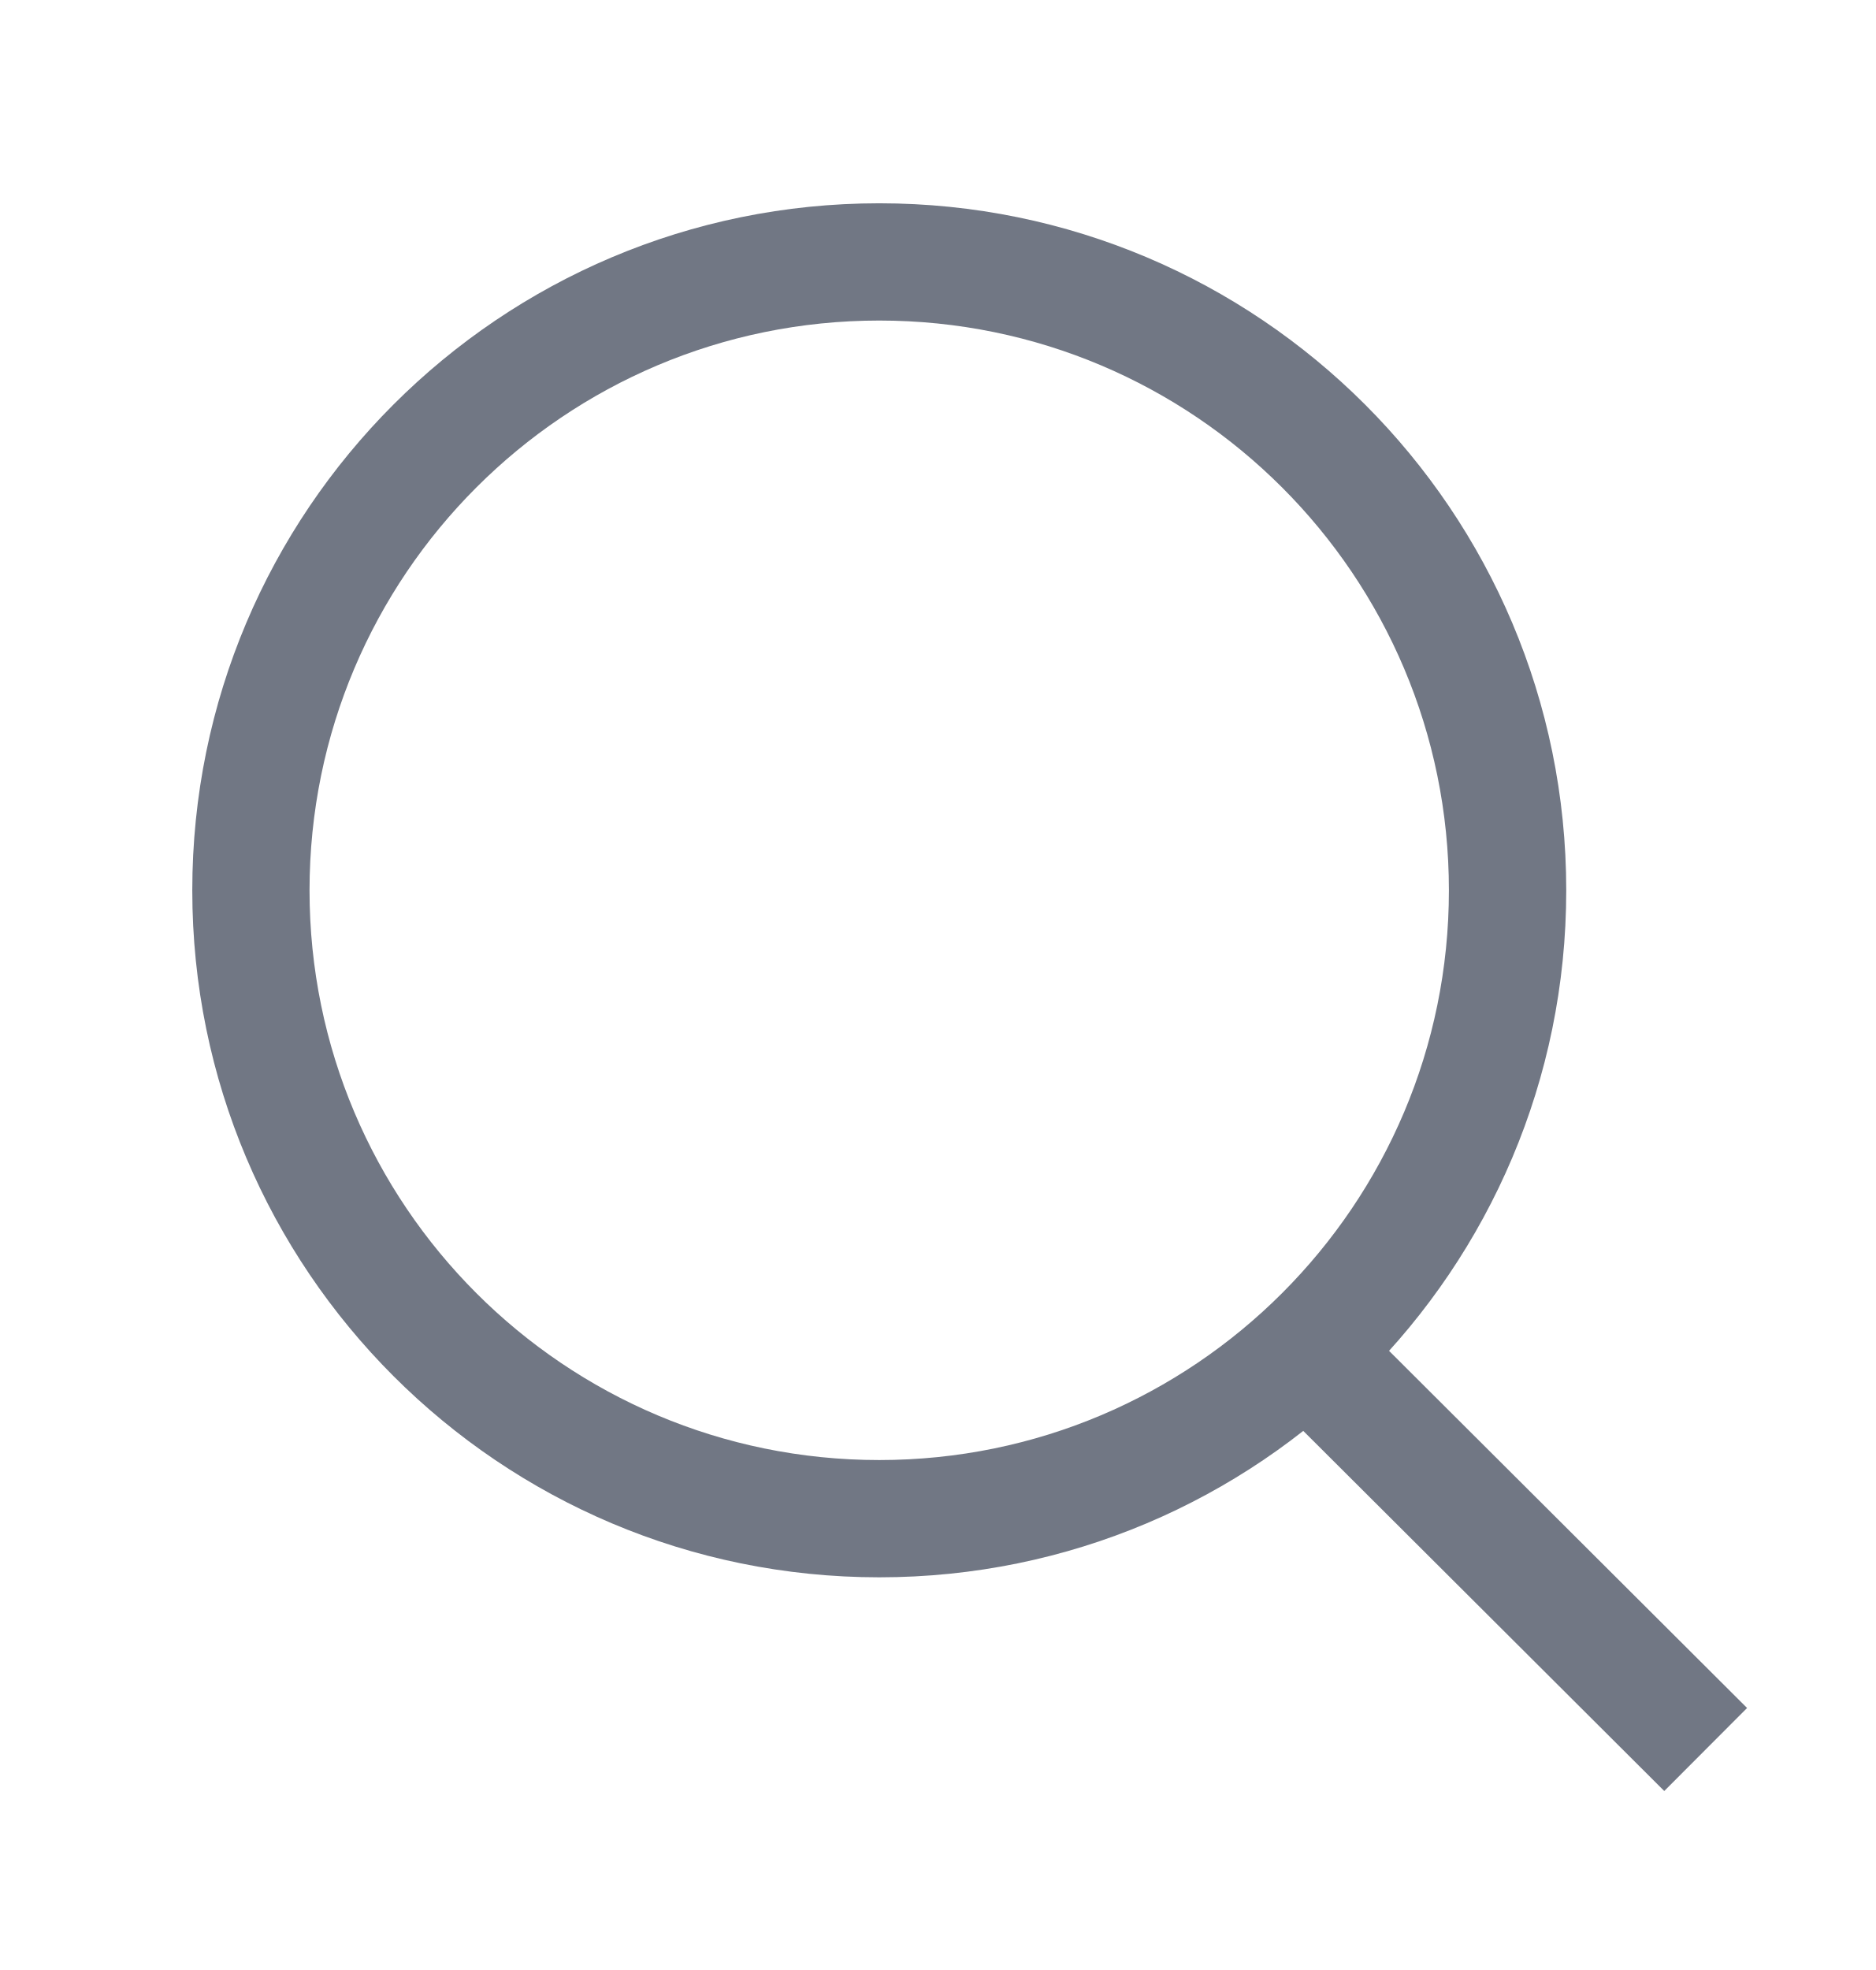
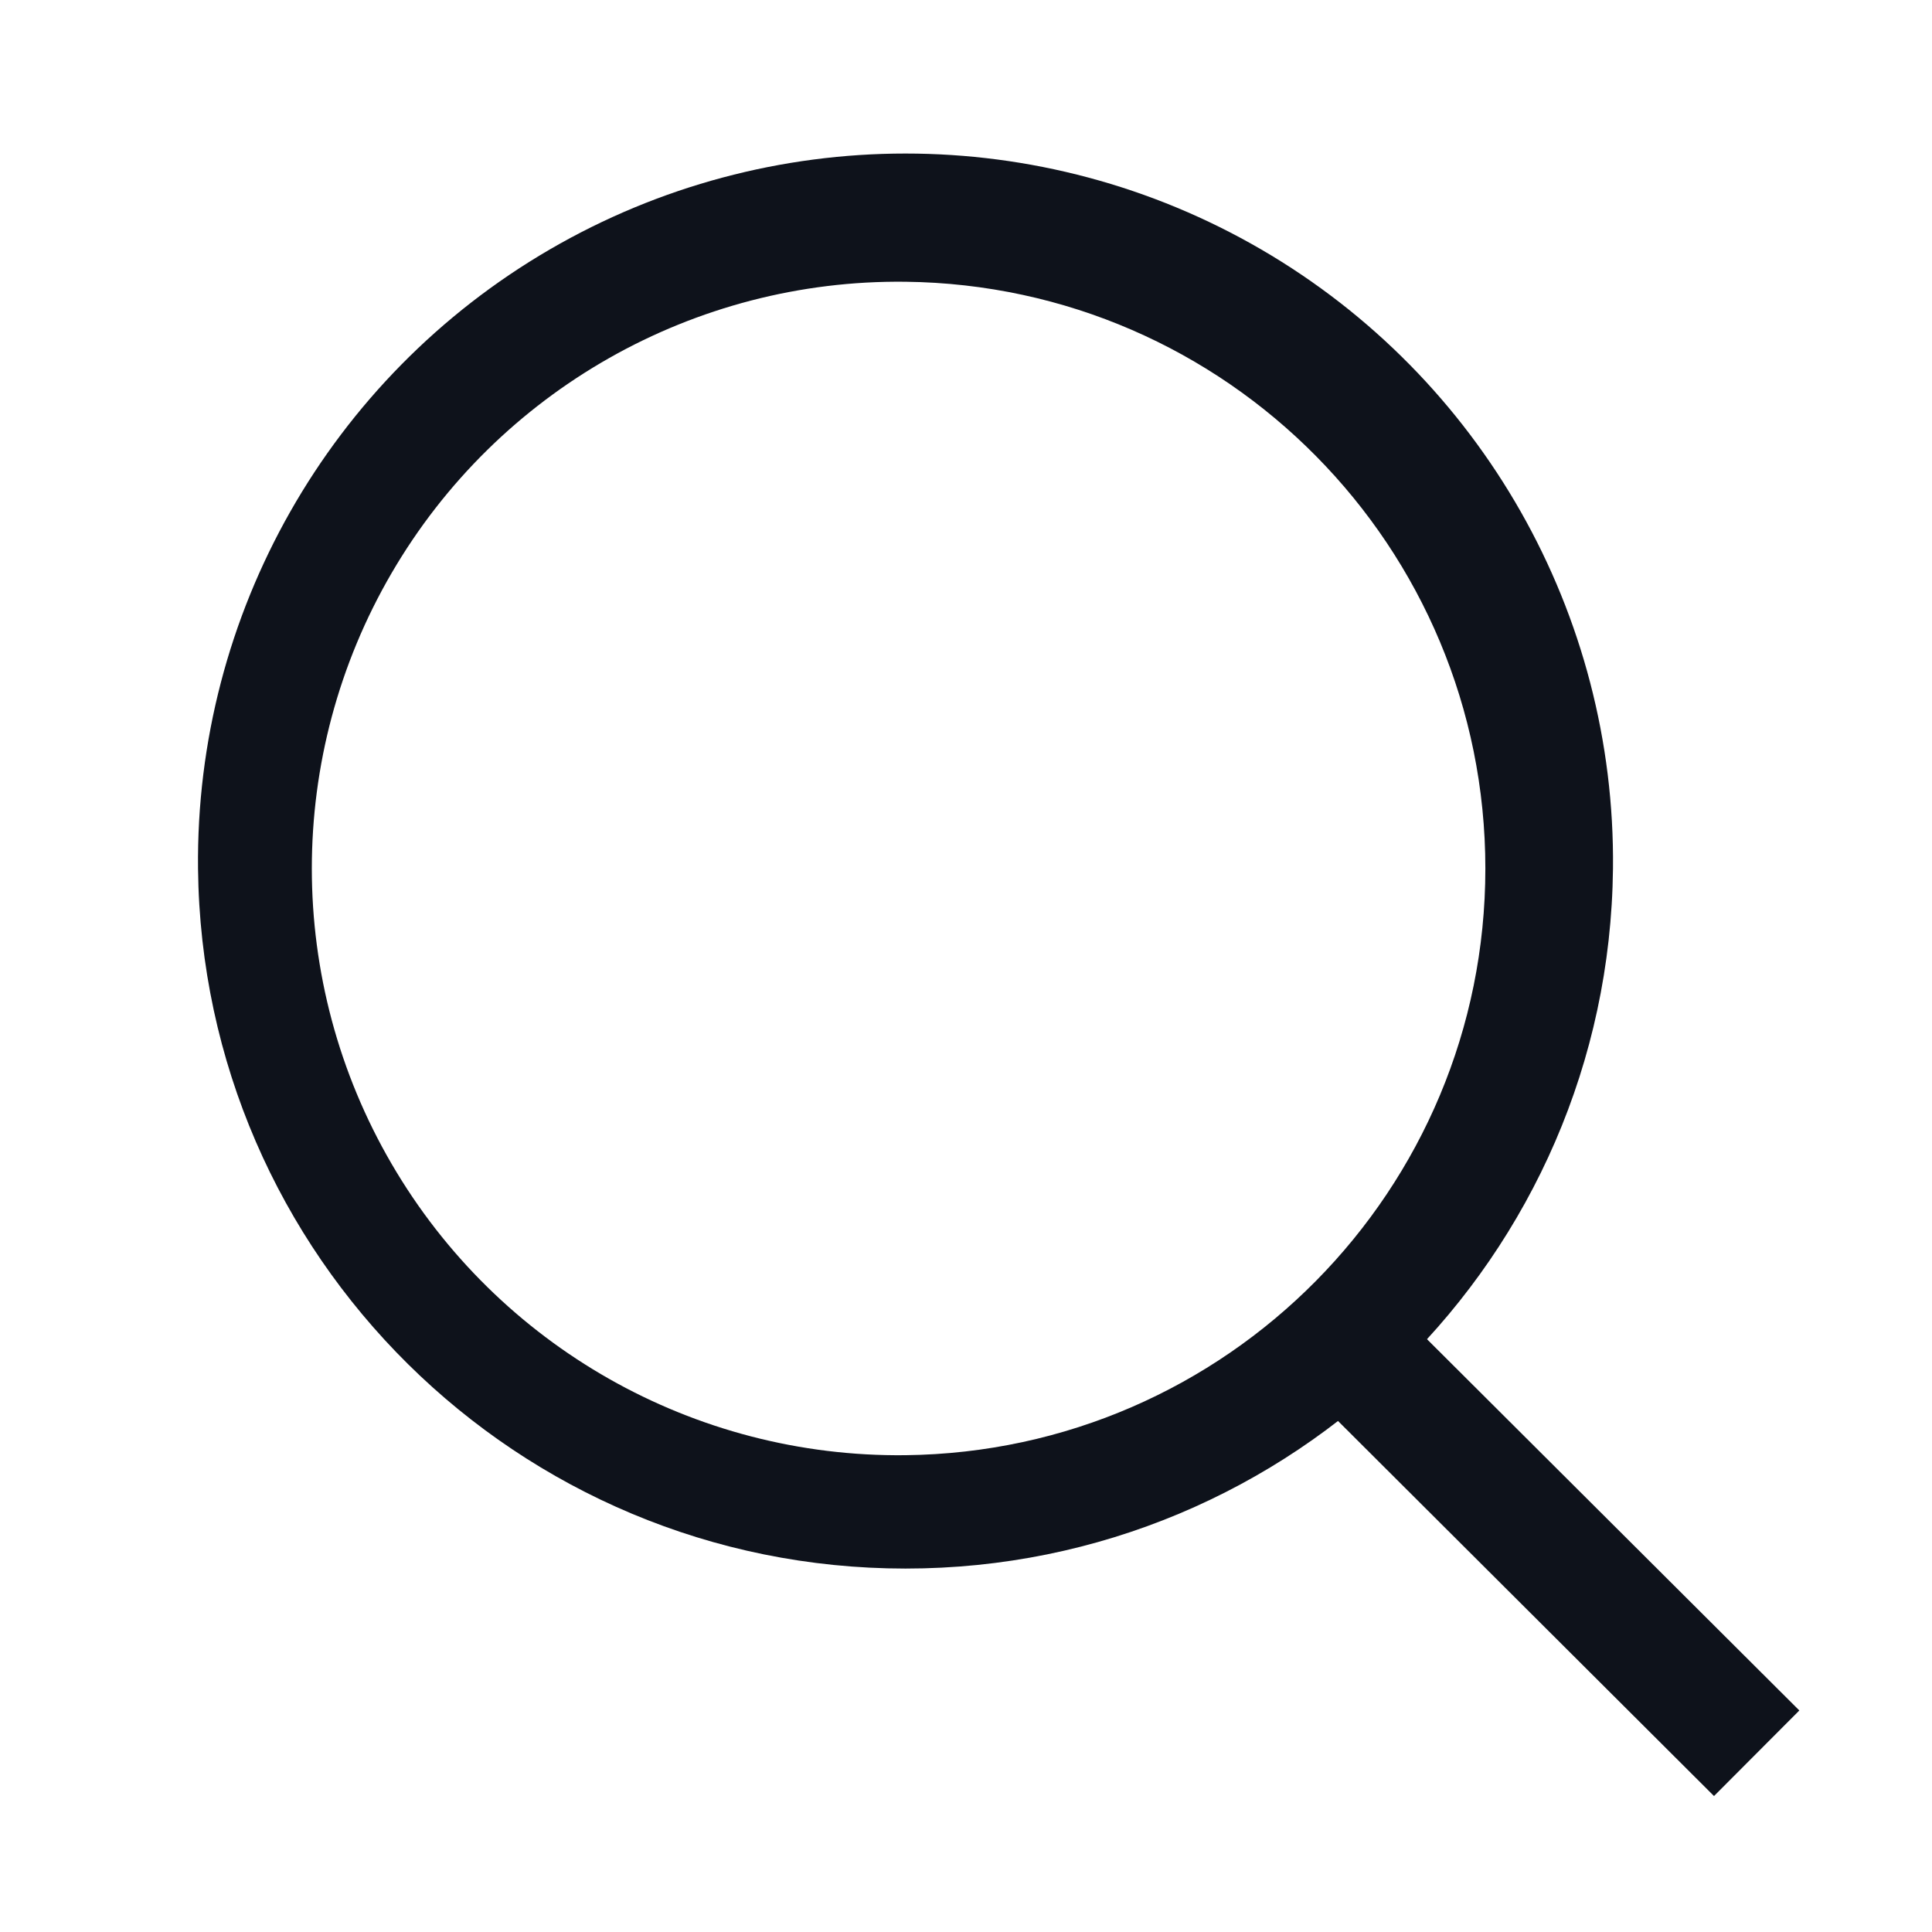
- <svg xmlns="http://www.w3.org/2000/svg" width="20" height="21" viewBox="0 0 20 21" fill="none">
-   <path fill-rule="evenodd" clip-rule="evenodd" d="M9.374 3.417C6.019 3.417 3.3 6.136 3.3 9.491C3.3 12.845 6.019 15.564 9.374 15.564C12.728 15.564 15.447 12.845 15.447 9.491C15.447 6.136 12.728 3.417 9.374 3.417ZM2.05 9.491C2.05 5.446 5.329 2.167 9.374 2.167C13.419 2.167 16.698 5.446 16.698 9.491C16.698 13.536 13.419 16.814 9.374 16.814C5.329 16.814 2.05 13.536 2.05 9.491Z" fill="#717784" />
-   <path fill-rule="evenodd" clip-rule="evenodd" d="M13.947 13.54L18.626 18.207L17.743 19.092L13.064 14.425L13.947 13.54Z" fill="#717784" />
+ <svg xmlns="http://www.w3.org/2000/svg" width="24" height="24" fill="none" viewBox="0 0 24 24">
+   <path fill="#0E121B" fill-rule="evenodd" d="M11.248 3.5a7.289 7.289 0 1 0 0 14.577 7.289 7.289 0 0 0 0-14.577ZM2.46 10.79a8.789 8.789 0 1 1 17.577 0 8.789 8.789 0 0 1-17.577 0Z" clip-rule="evenodd" />
+   <path fill="#0E121B" fill-rule="evenodd" d="m16.736 15.648 5.616 5.6-1.06 1.063-5.615-5.601 1.06-1.062Z" clip-rule="evenodd" />
</svg>
